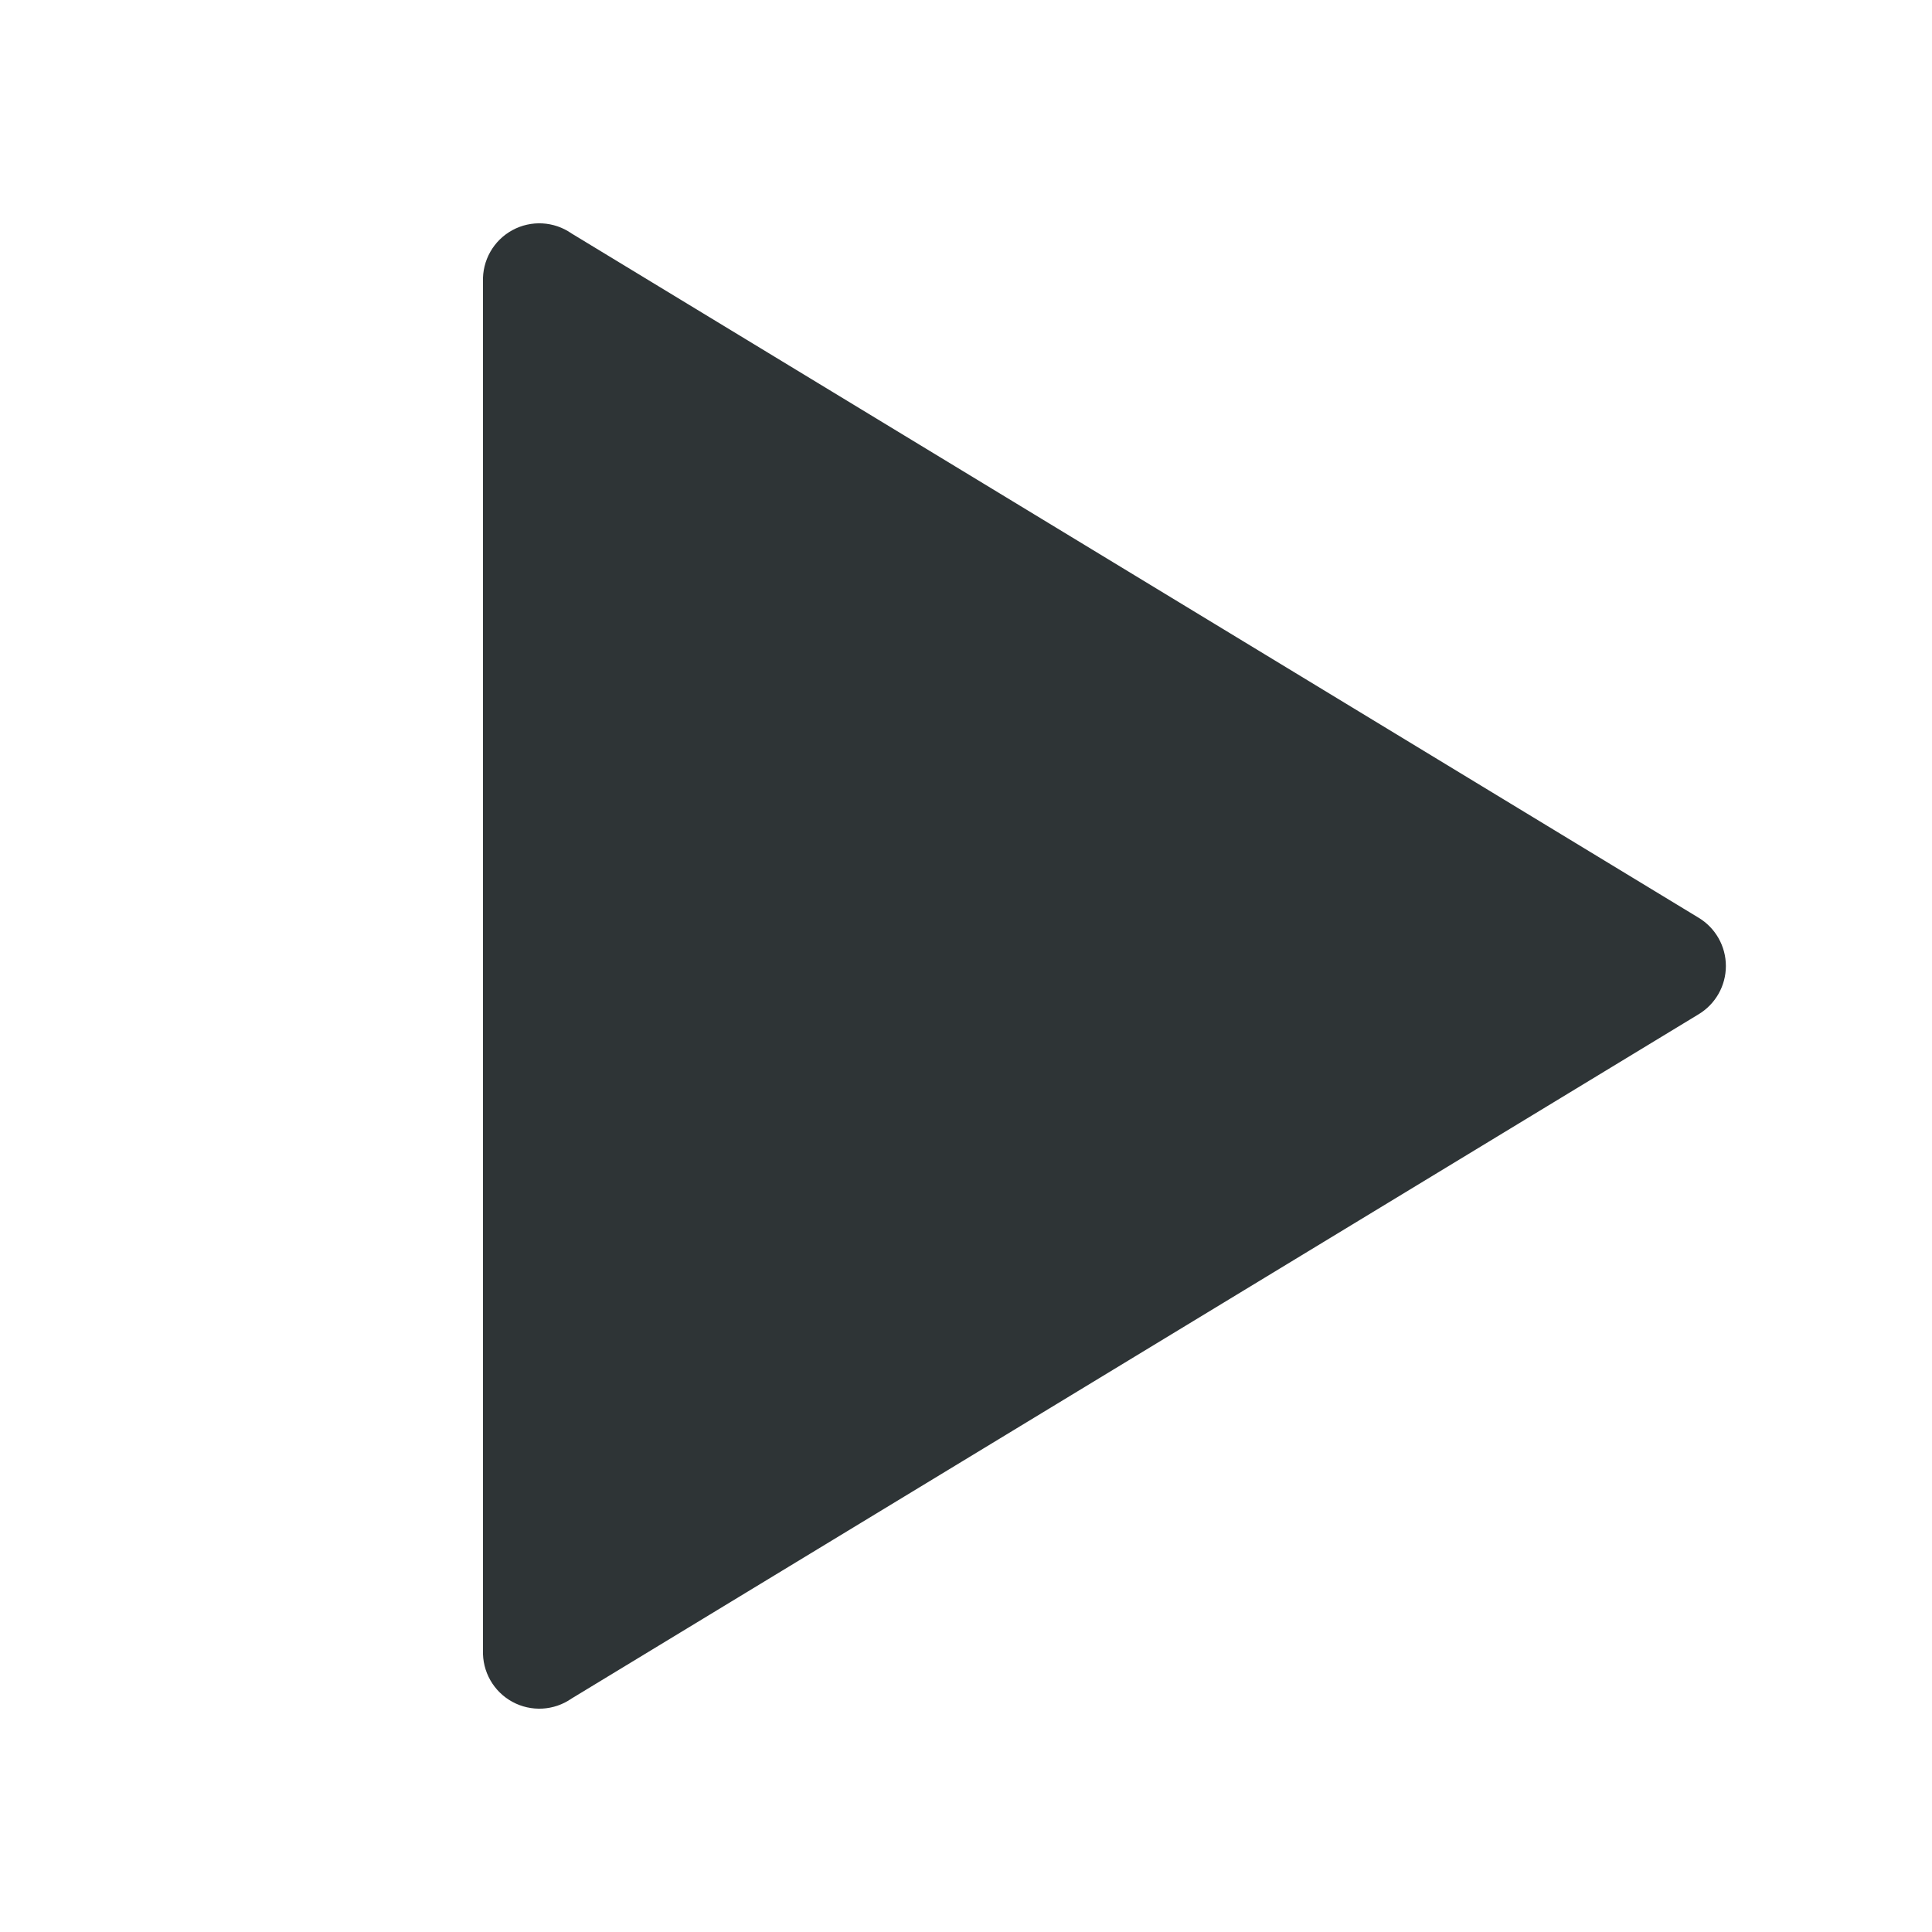
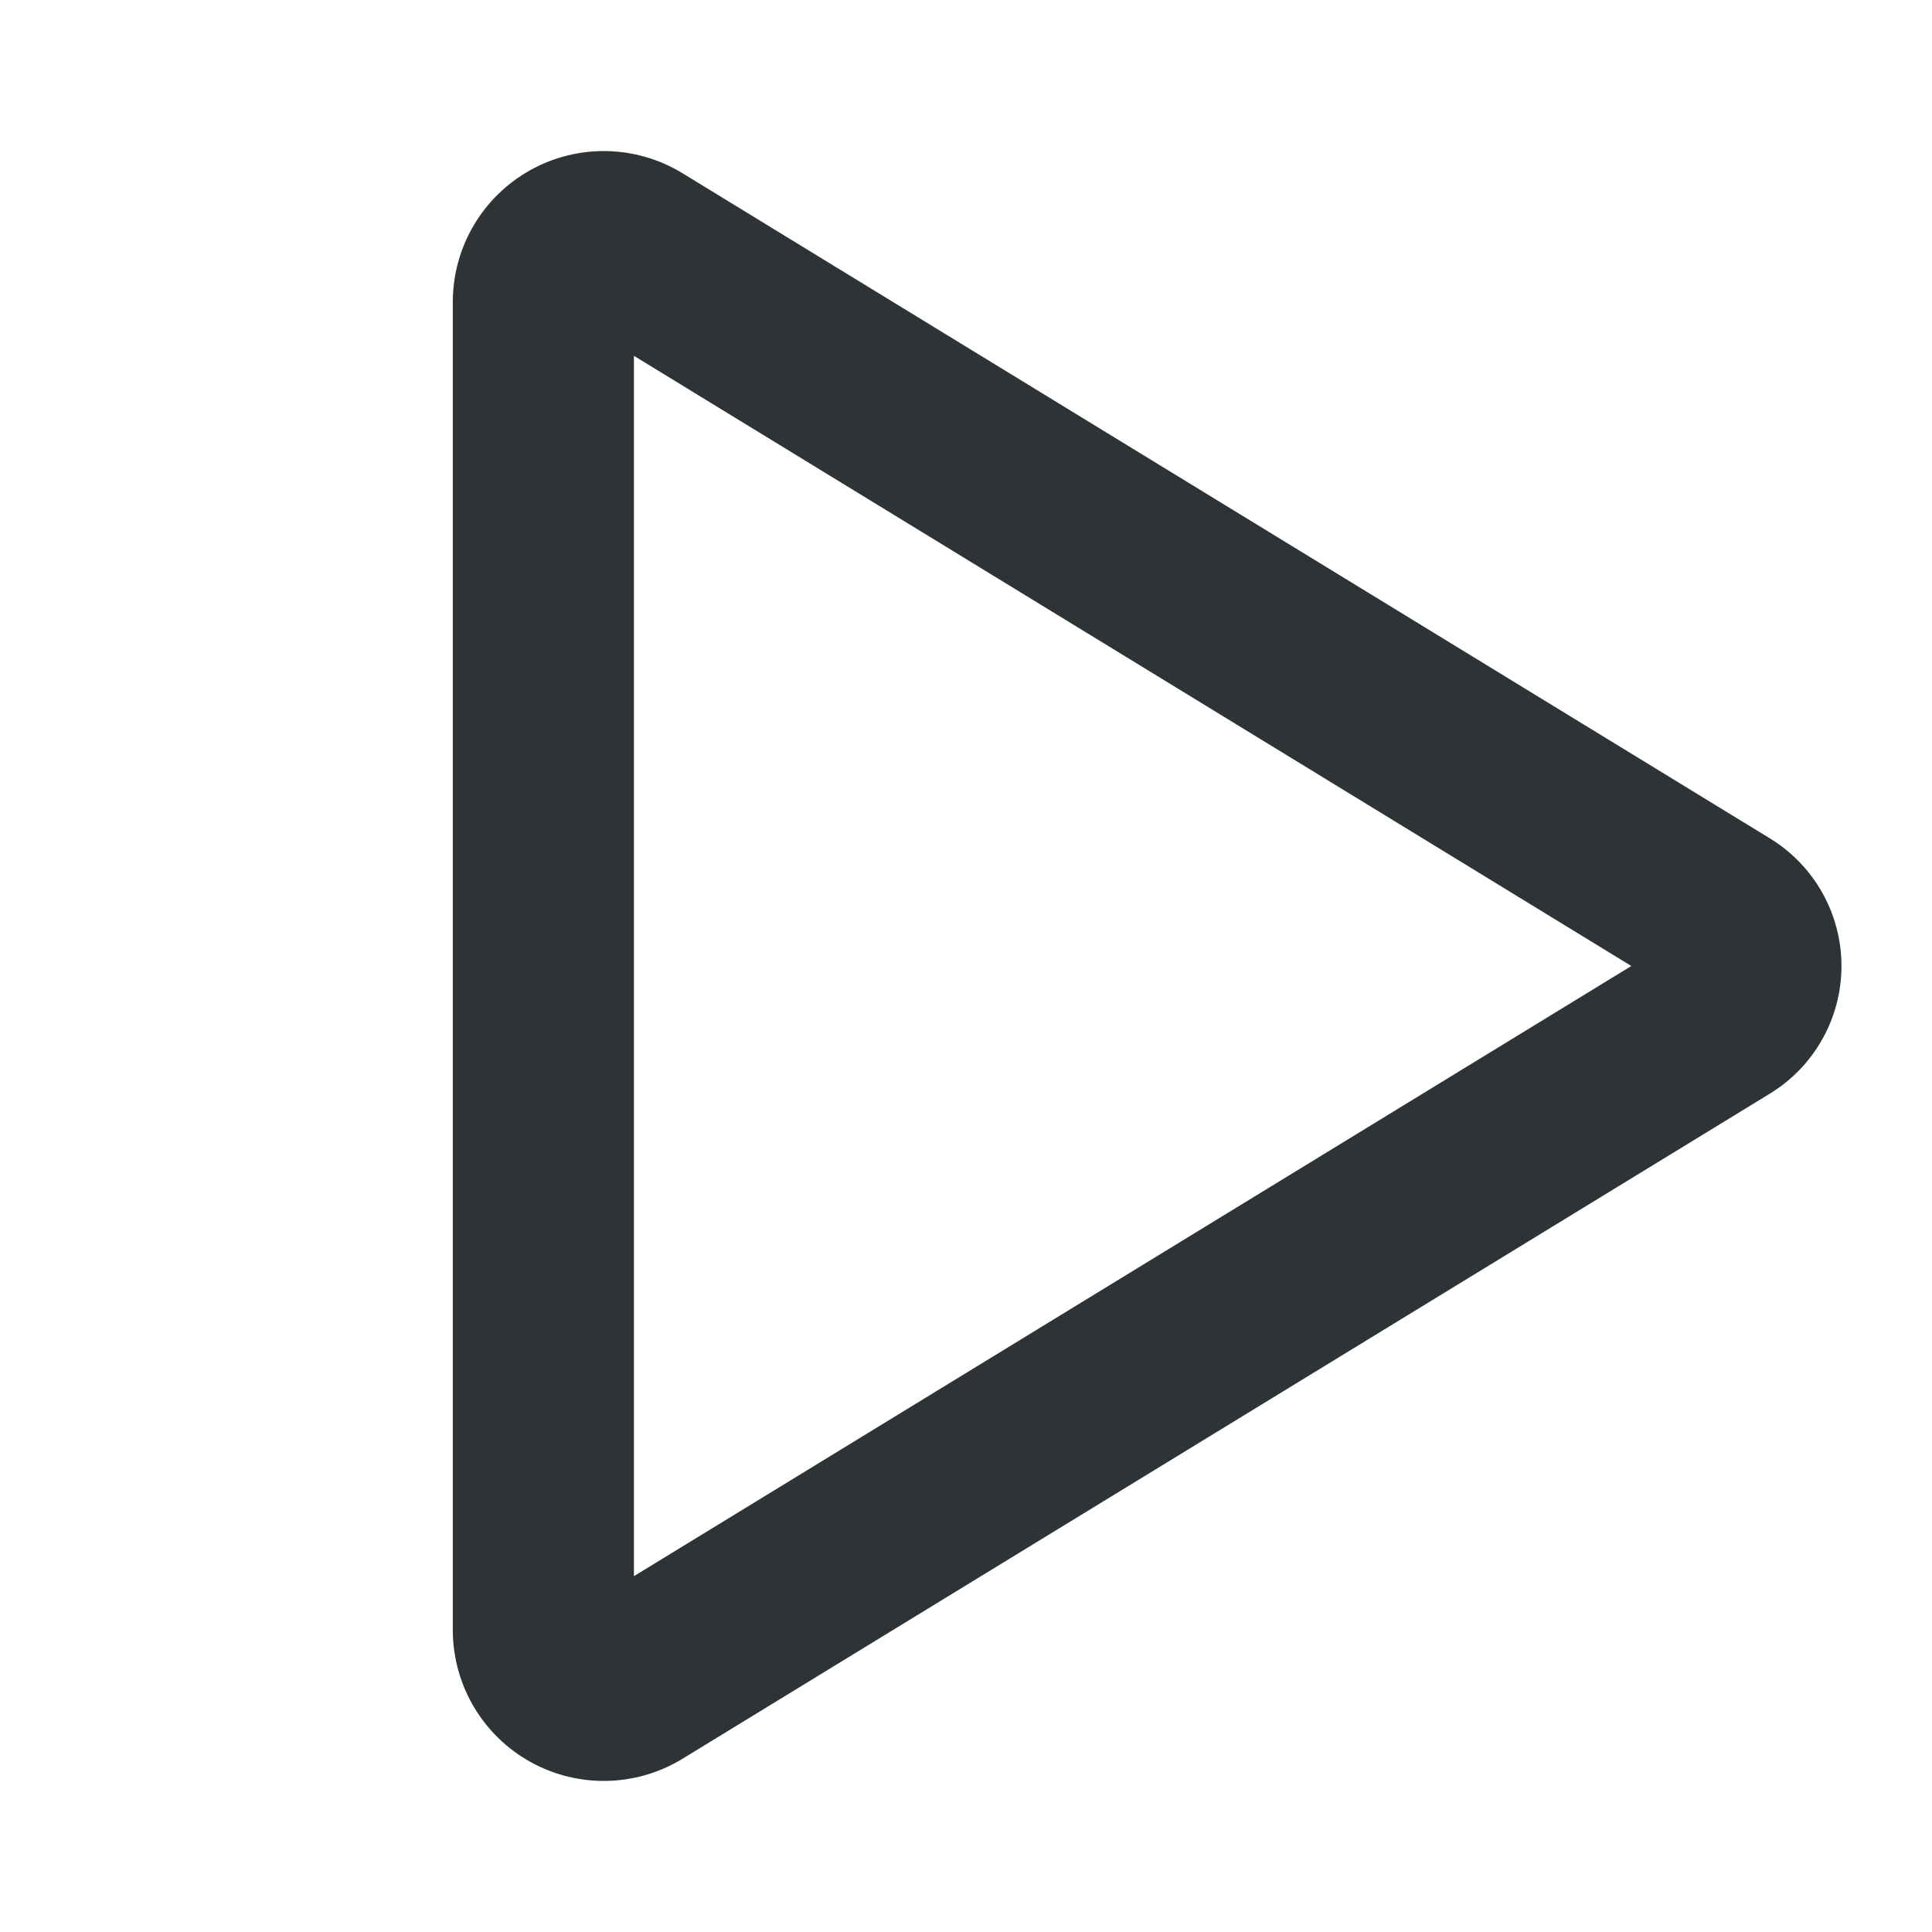
- <svg xmlns="http://www.w3.org/2000/svg" viewBox="0 0 24 24" fill="none" stroke="#2e3436" stroke-width="1.5" stroke-linecap="round" stroke-linejoin="round">
-   <path d="M6 3.5a.7.7 0 0 1 1.1-.6l14 8.5a.7.7 0 0 1 0 1.2l-14 8.5a.7.7 0 0 1-1.1-.6Z" fill="#2e3436" stroke="none" />
+ <svg xmlns="http://www.w3.org/2000/svg" width="24" height="24" viewBox="0 0 256 256">
+   <path fill="#2e3436" d="M234.49,111.07,90.41,22.94A20,20,0,0,0,60,39.87V216.13a20,20,0,0,0,30.41,16.93l144.08-88.13a19.82,19.82,0,0,0,0-33.86ZM84,208.85V47.15L216.16,128Z" />
</svg>
